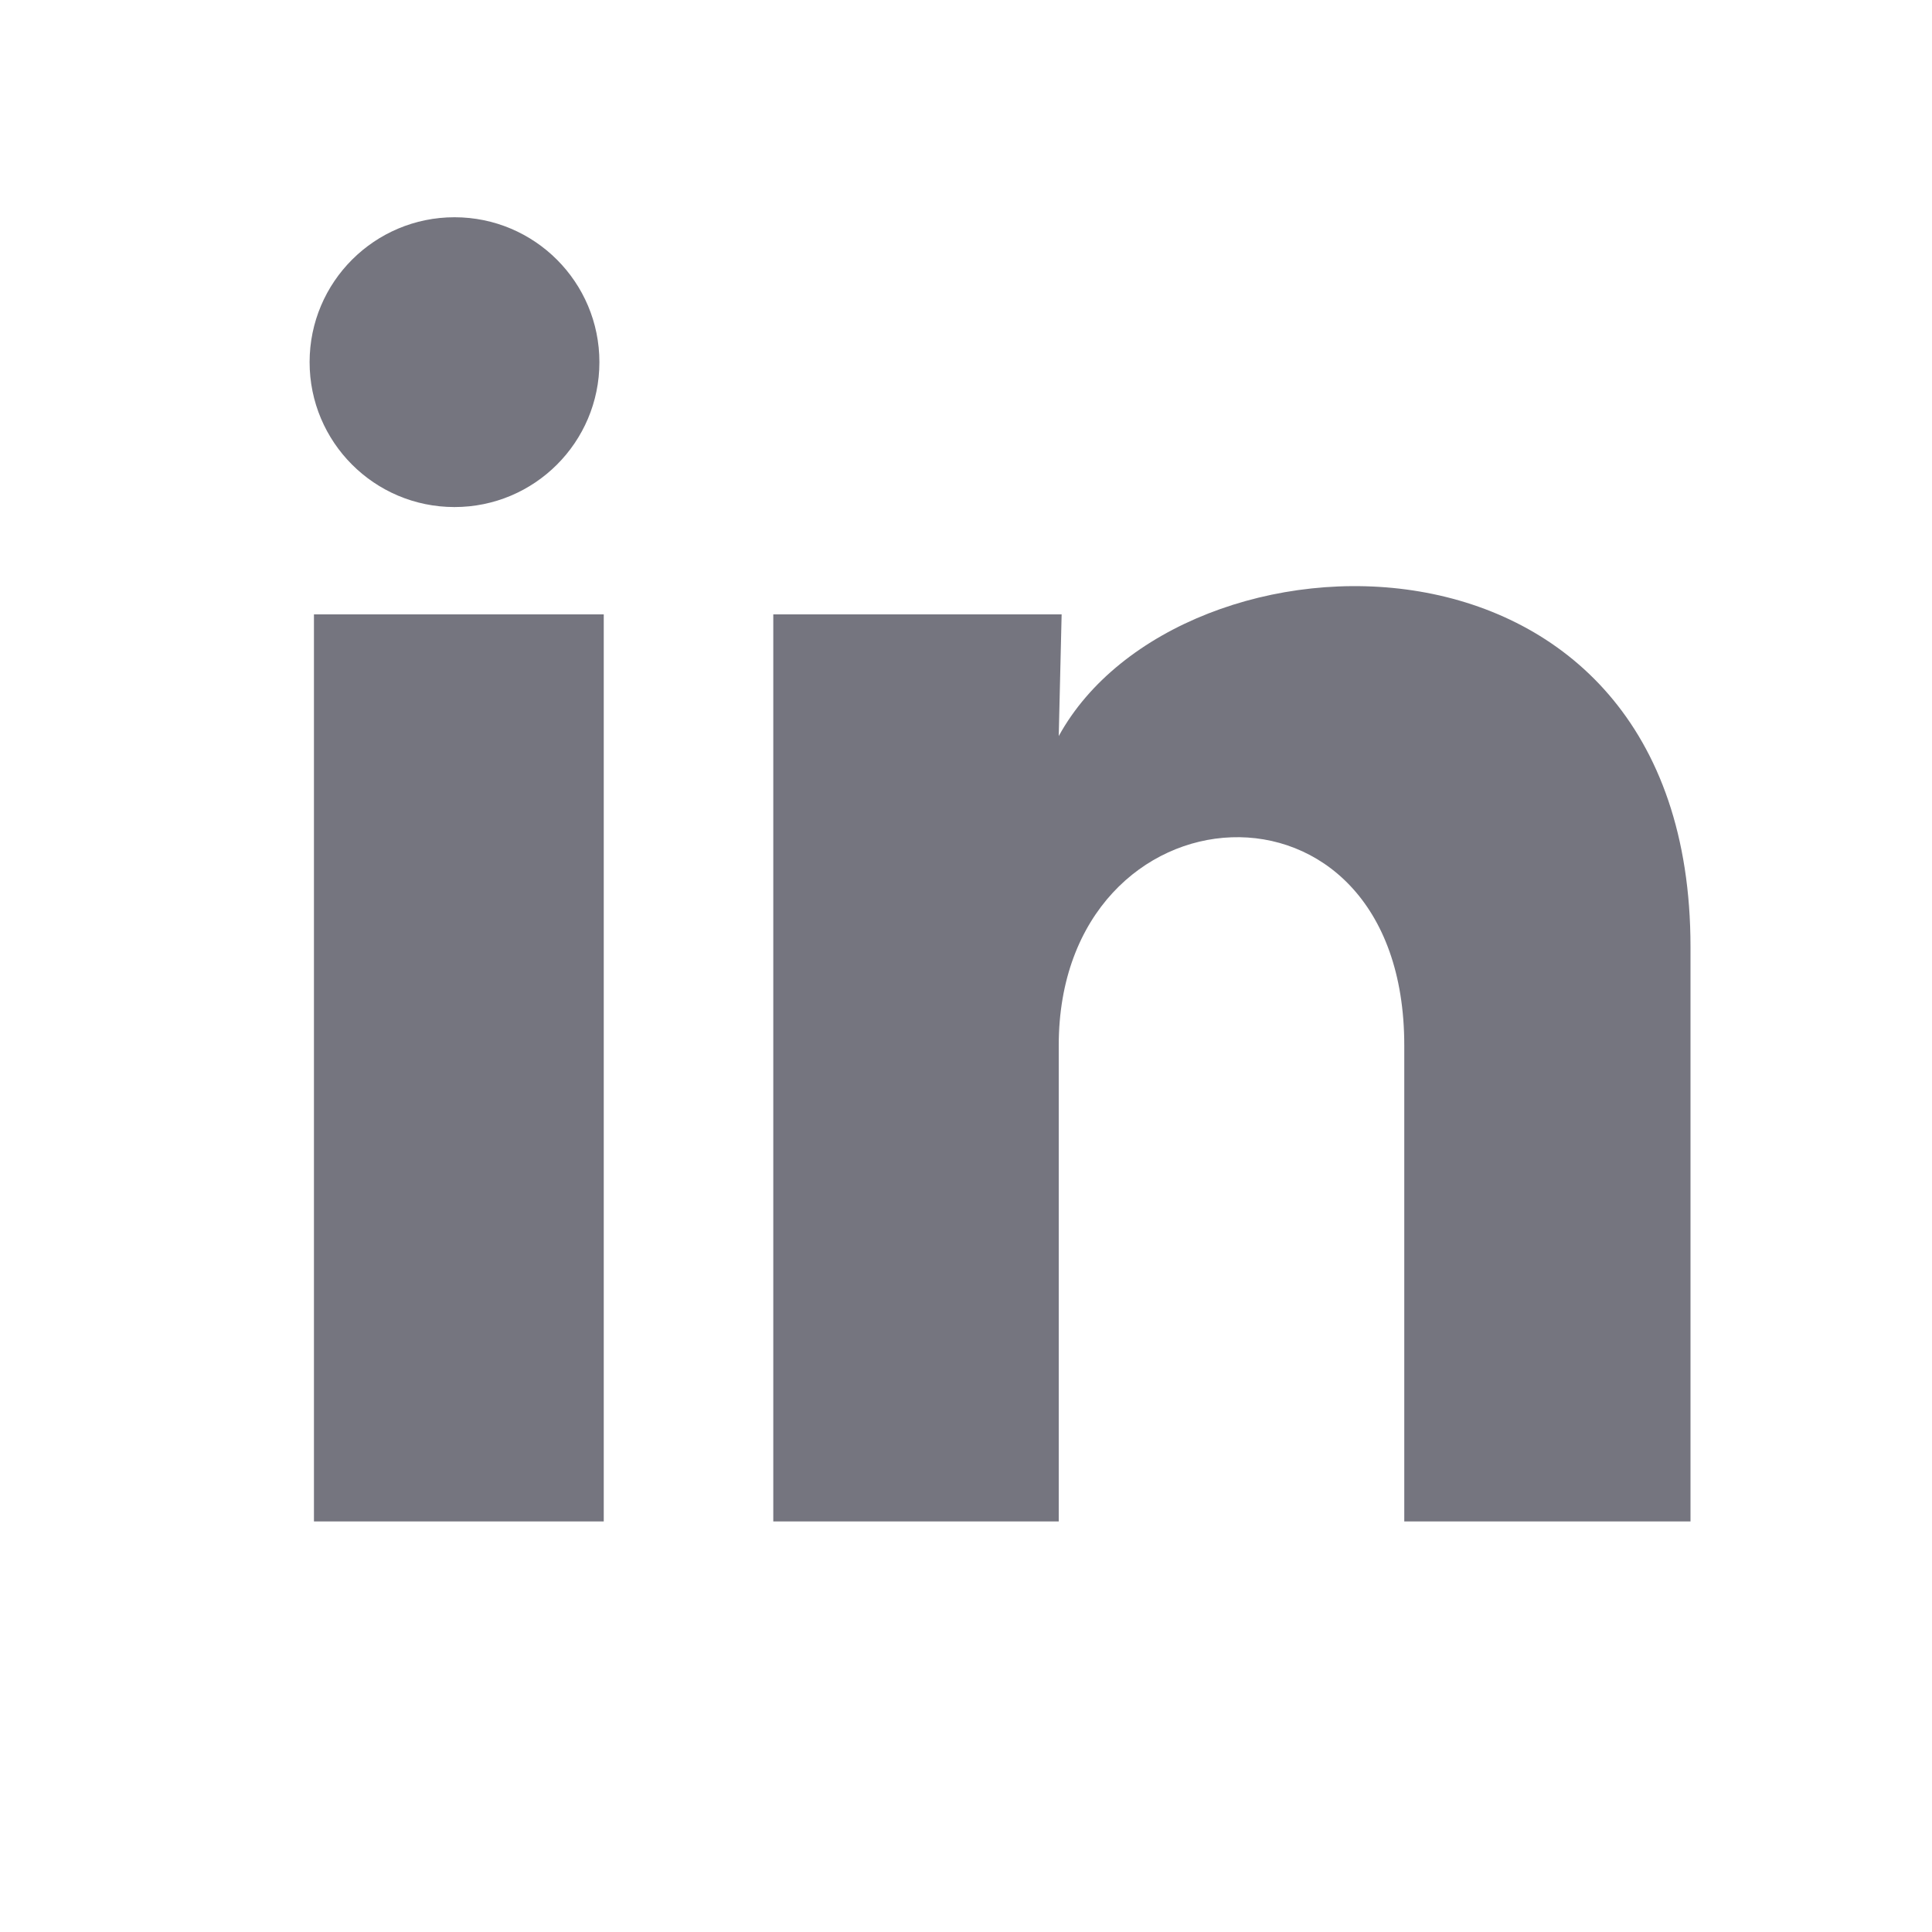
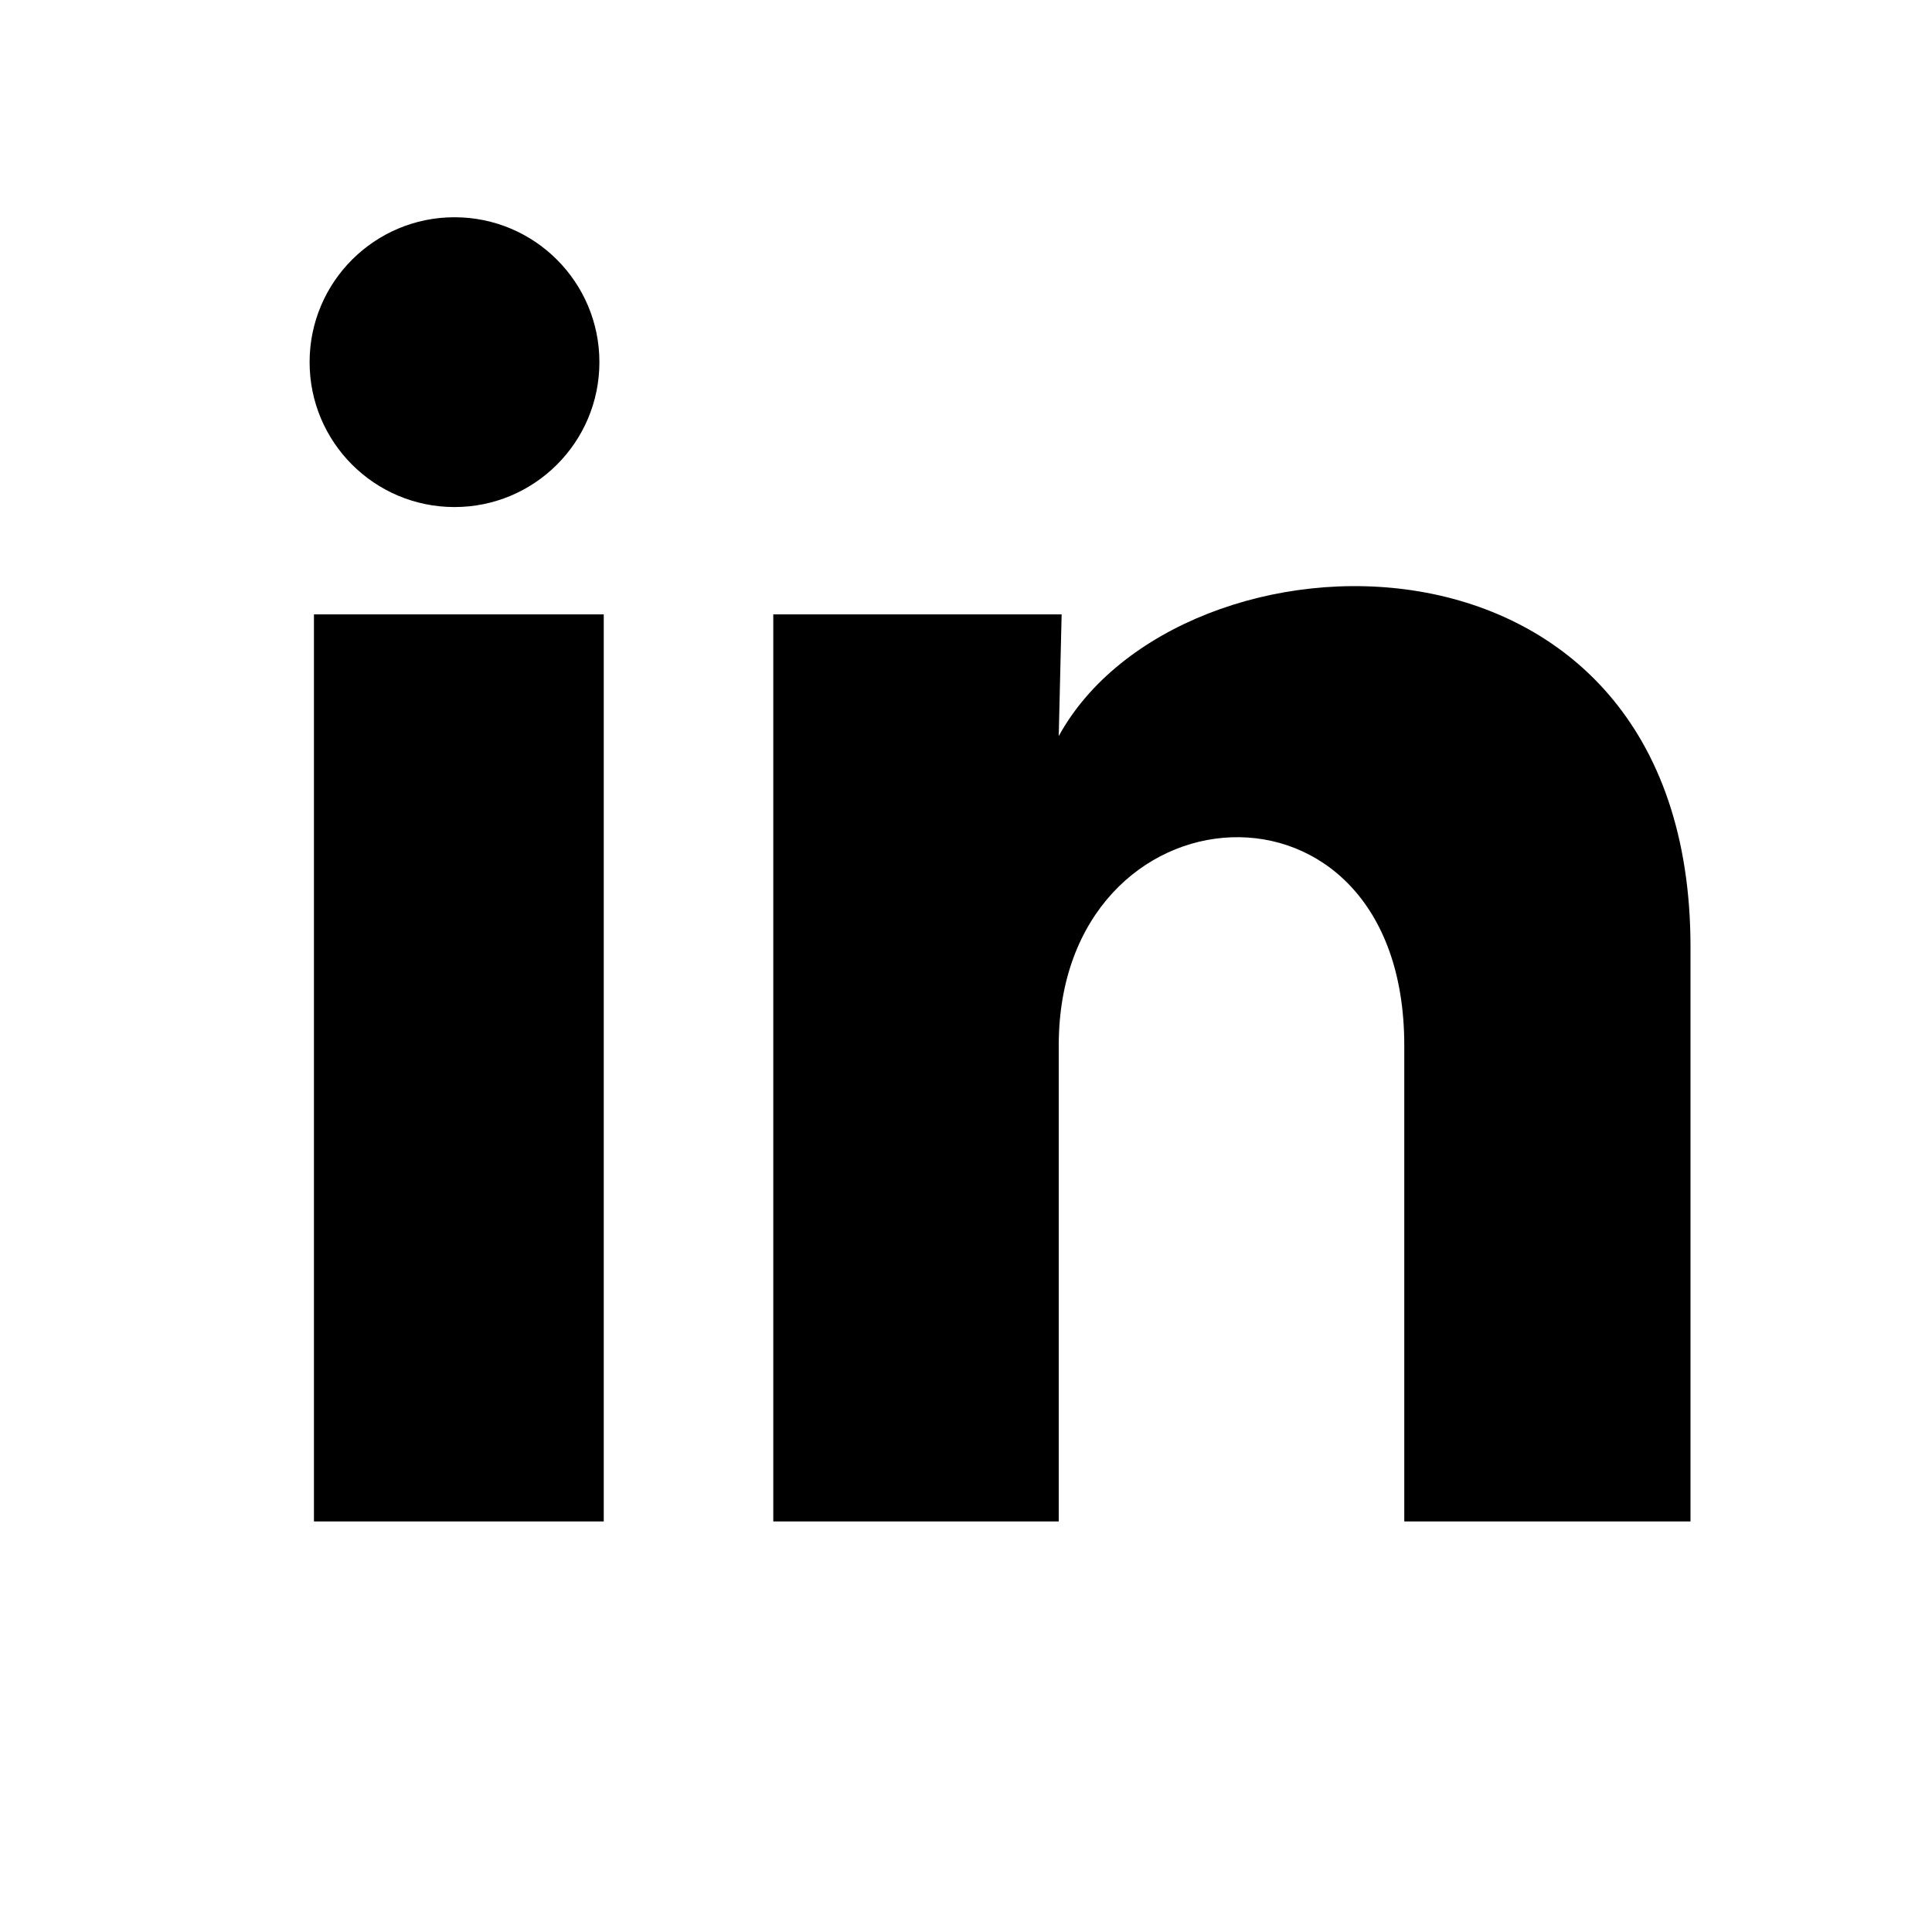
<svg xmlns="http://www.w3.org/2000/svg" width="20" height="20" fill="none">
-   <path d="M6.205 3.75a1.5 1.5 0 11-3-.002 1.5 1.5 0 013 .002zm.045 2.61h-3v9.39h3V6.36zm4.74 0H8.005v9.39h2.955v-4.928c0-2.745 3.577-3 3.577 0v4.928H17.5V9.802c0-4.627-5.295-4.455-6.54-2.182l.03-1.26z" fill="#75757F" />
+   <path d="M6.205 3.75a1.5 1.5 0 11-3-.002 1.5 1.5 0 013 .002zm.045 2.61h-3v9.39h3V6.36zm4.74 0H8.005v9.39h2.955v-4.928c0-2.745 3.577-3 3.577 0v4.928H17.5V9.802c0-4.627-5.295-4.455-6.54-2.182l.03-1.26z" fill="currentColor" />
</svg>
